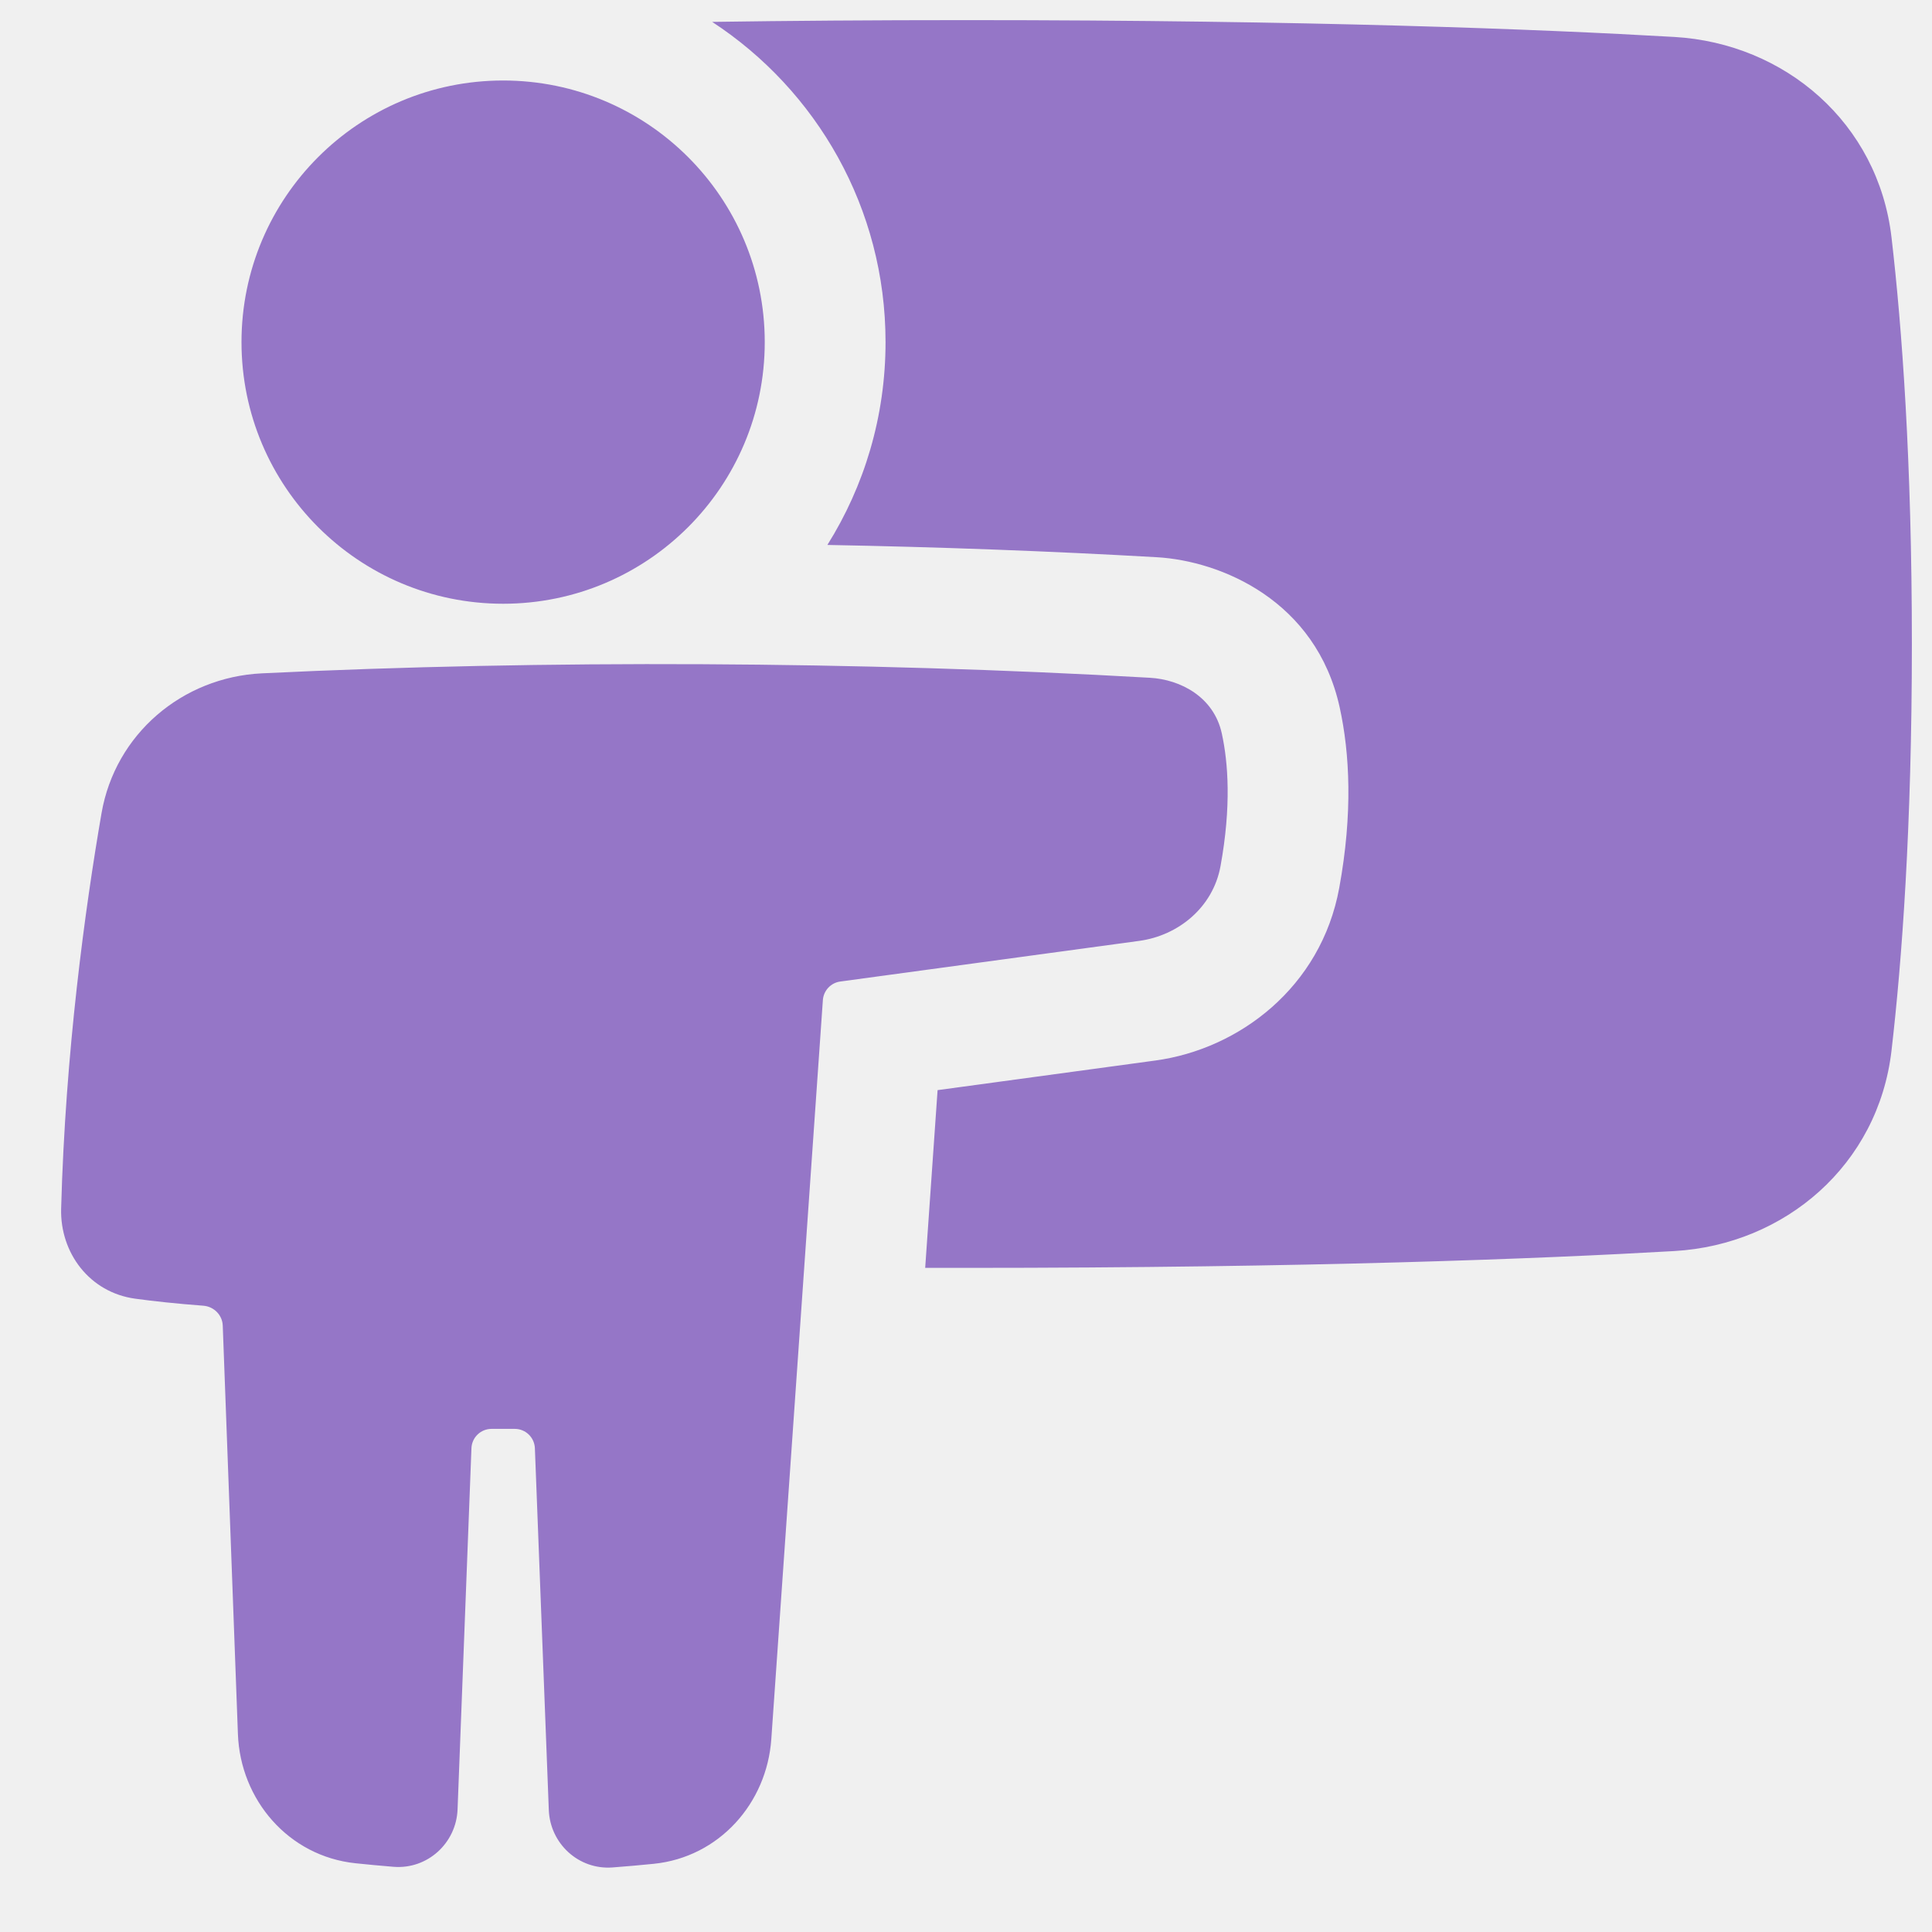
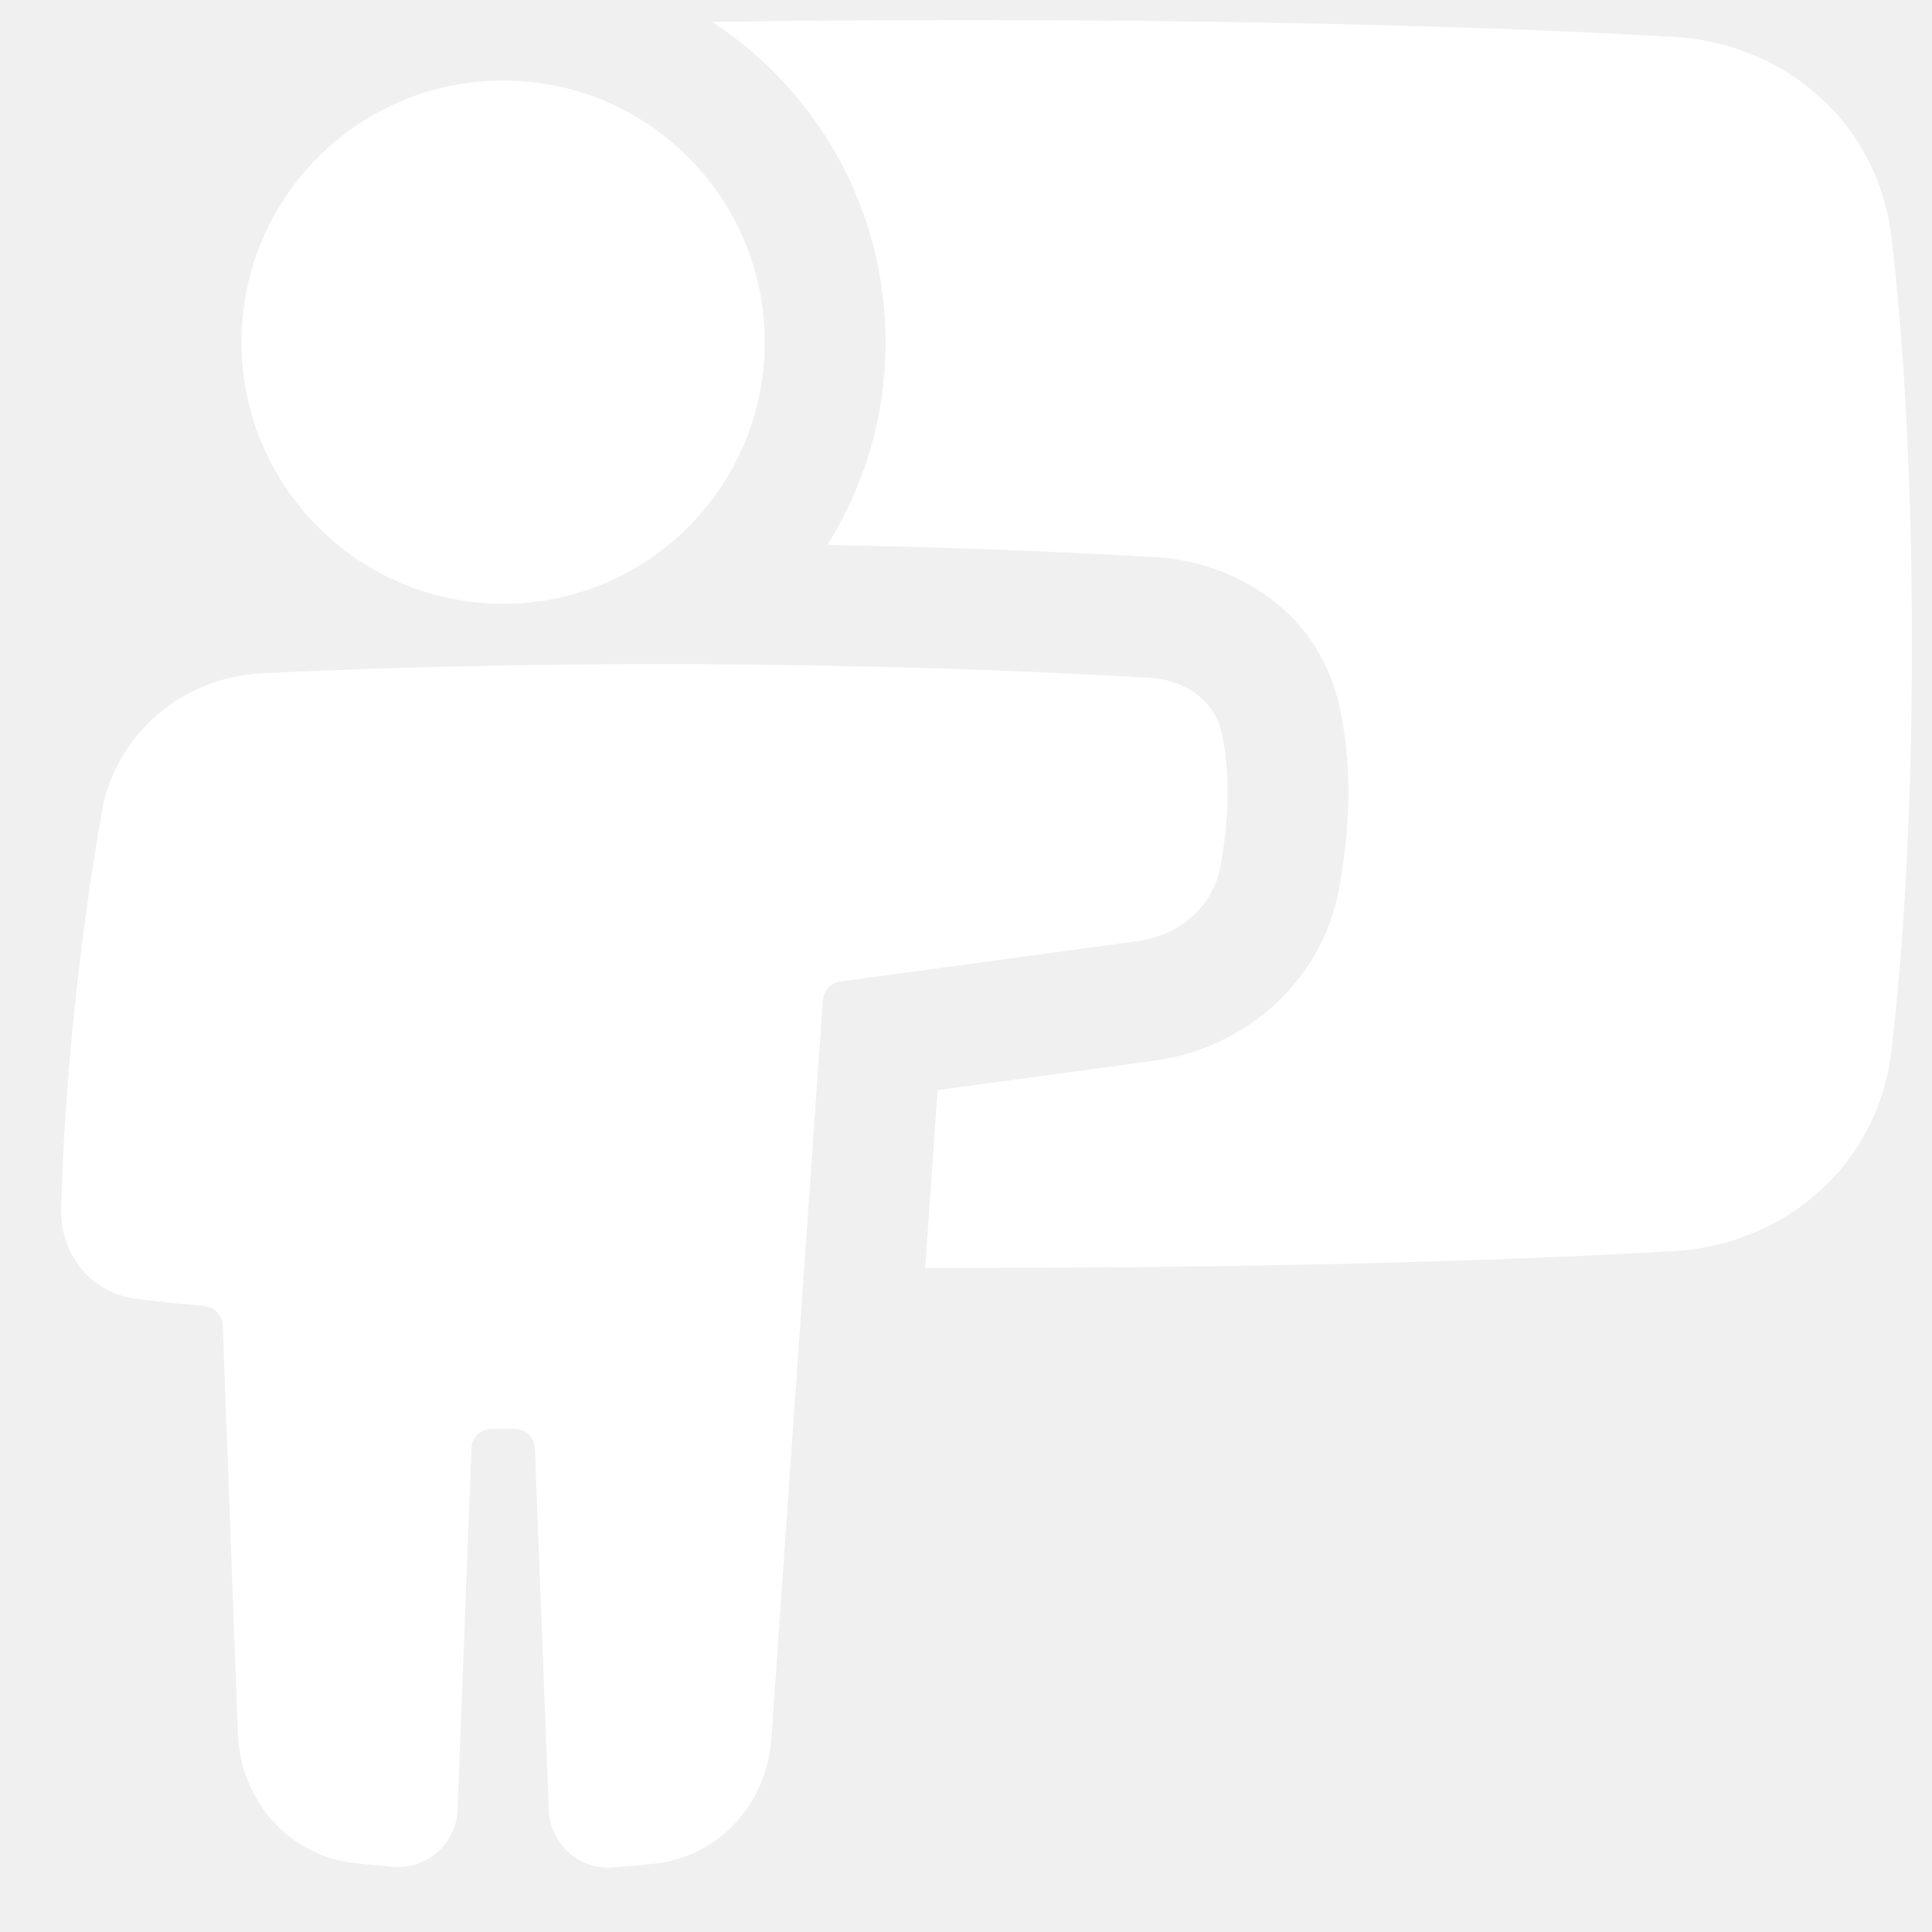
<svg xmlns="http://www.w3.org/2000/svg" fill="none" viewBox="0 0 48 48" id="Class-Lesson--Streamline-Plump" height="48" width="48">
  <g id="class-lesson--class-lesson-education-teacher">
-     <path id="Union" fill="#9576c7" fill-rule="evenodd" d="m23.294 27.084 -0.308 4.415c0.334 0.001 0.672 0.001 1.014 0.001 8.569 0 14.298 -0.227 17.599 -0.418 2.747 -0.159 5.065 -2.138 5.395 -4.98 0.259 -2.231 0.506 -5.549 0.506 -10.102s-0.246 -7.871 -0.506 -10.102c-0.33 -2.842 -2.648 -4.821 -5.395 -4.98C38.299 0.727 32.57 0.5 24 0.5c-2.305 0 -4.404 0.016 -6.306 0.044C20.288 2.24 22.001 5.17 22.001 8.5c0 1.851 -0.529 3.578 -1.445 5.039 2.77 0.051 5.525 0.153 8.184 0.305 1.589 0.091 3.962 1.071 4.545 3.735 0.249 1.137 0.328 2.625 -0.012 4.481 -0.453 2.474 -2.495 4.006 -4.567 4.288l-5.412 0.736ZM12.5 15c-3.59 0 -6.5 -2.91 -6.5 -6.5 0 -3.59 2.91 -6.5 6.5 -6.5 3.59 0 6.5 2.91 6.5 6.5 0 3.59 -2.91 6.5 -6.5 6.5Zm16.068 1.839c-7.188 -0.412 -15.087 -0.449 -22.063 -0.11 -1.977 0.096 -3.644 1.509 -3.983 3.477 -0.407 2.361 -0.898 5.929 -1.003 9.823 -0.029 1.097 0.705 2.083 1.843 2.237 0.447 0.061 1.004 0.122 1.688 0.174 0.269 0.02 0.474 0.236 0.484 0.491l0.377 10.151c0.061 1.634 1.255 3.035 2.921 3.21 0.296 0.031 0.612 0.061 0.943 0.088 0.849 0.069 1.561 -0.592 1.593 -1.425l0.345 -8.974c0.01 -0.269 0.231 -0.481 0.5 -0.481h0.576c0.269 0 0.489 0.212 0.5 0.481l0.346 8.989c0.032 0.83 0.738 1.49 1.584 1.426 0.361 -0.027 0.704 -0.058 1.022 -0.09 1.627 -0.165 2.811 -1.506 2.922 -3.098l1.281 -18.361c0.017 -0.236 0.197 -0.429 0.431 -0.461l7.428 -1.01c0.972 -0.132 1.833 -0.832 2.02 -1.855 0.272 -1.489 0.191 -2.575 0.032 -3.3 -0.197 -0.902 -1.02 -1.338 -1.786 -1.382Z" clip-rule="evenodd" stroke-width="1" />
+     <path id="Union" fill="white" fill-rule="evenodd" d="m23.294 27.084 -0.308 4.415c0.334 0.001 0.672 0.001 1.014 0.001 8.569 0 14.298 -0.227 17.599 -0.418 2.747 -0.159 5.065 -2.138 5.395 -4.98 0.259 -2.231 0.506 -5.549 0.506 -10.102s-0.246 -7.871 -0.506 -10.102c-0.33 -2.842 -2.648 -4.821 -5.395 -4.98C38.299 0.727 32.57 0.5 24 0.5c-2.305 0 -4.404 0.016 -6.306 0.044C20.288 2.24 22.001 5.17 22.001 8.5c0 1.851 -0.529 3.578 -1.445 5.039 2.77 0.051 5.525 0.153 8.184 0.305 1.589 0.091 3.962 1.071 4.545 3.735 0.249 1.137 0.328 2.625 -0.012 4.481 -0.453 2.474 -2.495 4.006 -4.567 4.288l-5.412 0.736ZM12.5 15c-3.59 0 -6.5 -2.91 -6.5 -6.5 0 -3.59 2.91 -6.5 6.5 -6.5 3.59 0 6.5 2.91 6.5 6.5 0 3.59 -2.91 6.5 -6.5 6.5Zm16.068 1.839c-7.188 -0.412 -15.087 -0.449 -22.063 -0.11 -1.977 0.096 -3.644 1.509 -3.983 3.477 -0.407 2.361 -0.898 5.929 -1.003 9.823 -0.029 1.097 0.705 2.083 1.843 2.237 0.447 0.061 1.004 0.122 1.688 0.174 0.269 0.02 0.474 0.236 0.484 0.491l0.377 10.151c0.061 1.634 1.255 3.035 2.921 3.21 0.296 0.031 0.612 0.061 0.943 0.088 0.849 0.069 1.561 -0.592 1.593 -1.425l0.345 -8.974c0.01 -0.269 0.231 -0.481 0.5 -0.481h0.576c0.269 0 0.489 0.212 0.5 0.481l0.346 8.989c0.032 0.83 0.738 1.49 1.584 1.426 0.361 -0.027 0.704 -0.058 1.022 -0.09 1.627 -0.165 2.811 -1.506 2.922 -3.098l1.281 -18.361c0.017 -0.236 0.197 -0.429 0.431 -0.461l7.428 -1.01c0.972 -0.132 1.833 -0.832 2.02 -1.855 0.272 -1.489 0.191 -2.575 0.032 -3.3 -0.197 -0.902 -1.02 -1.338 -1.786 -1.382Z" clip-rule="evenodd" stroke-width="1" />
  </g>
</svg>
